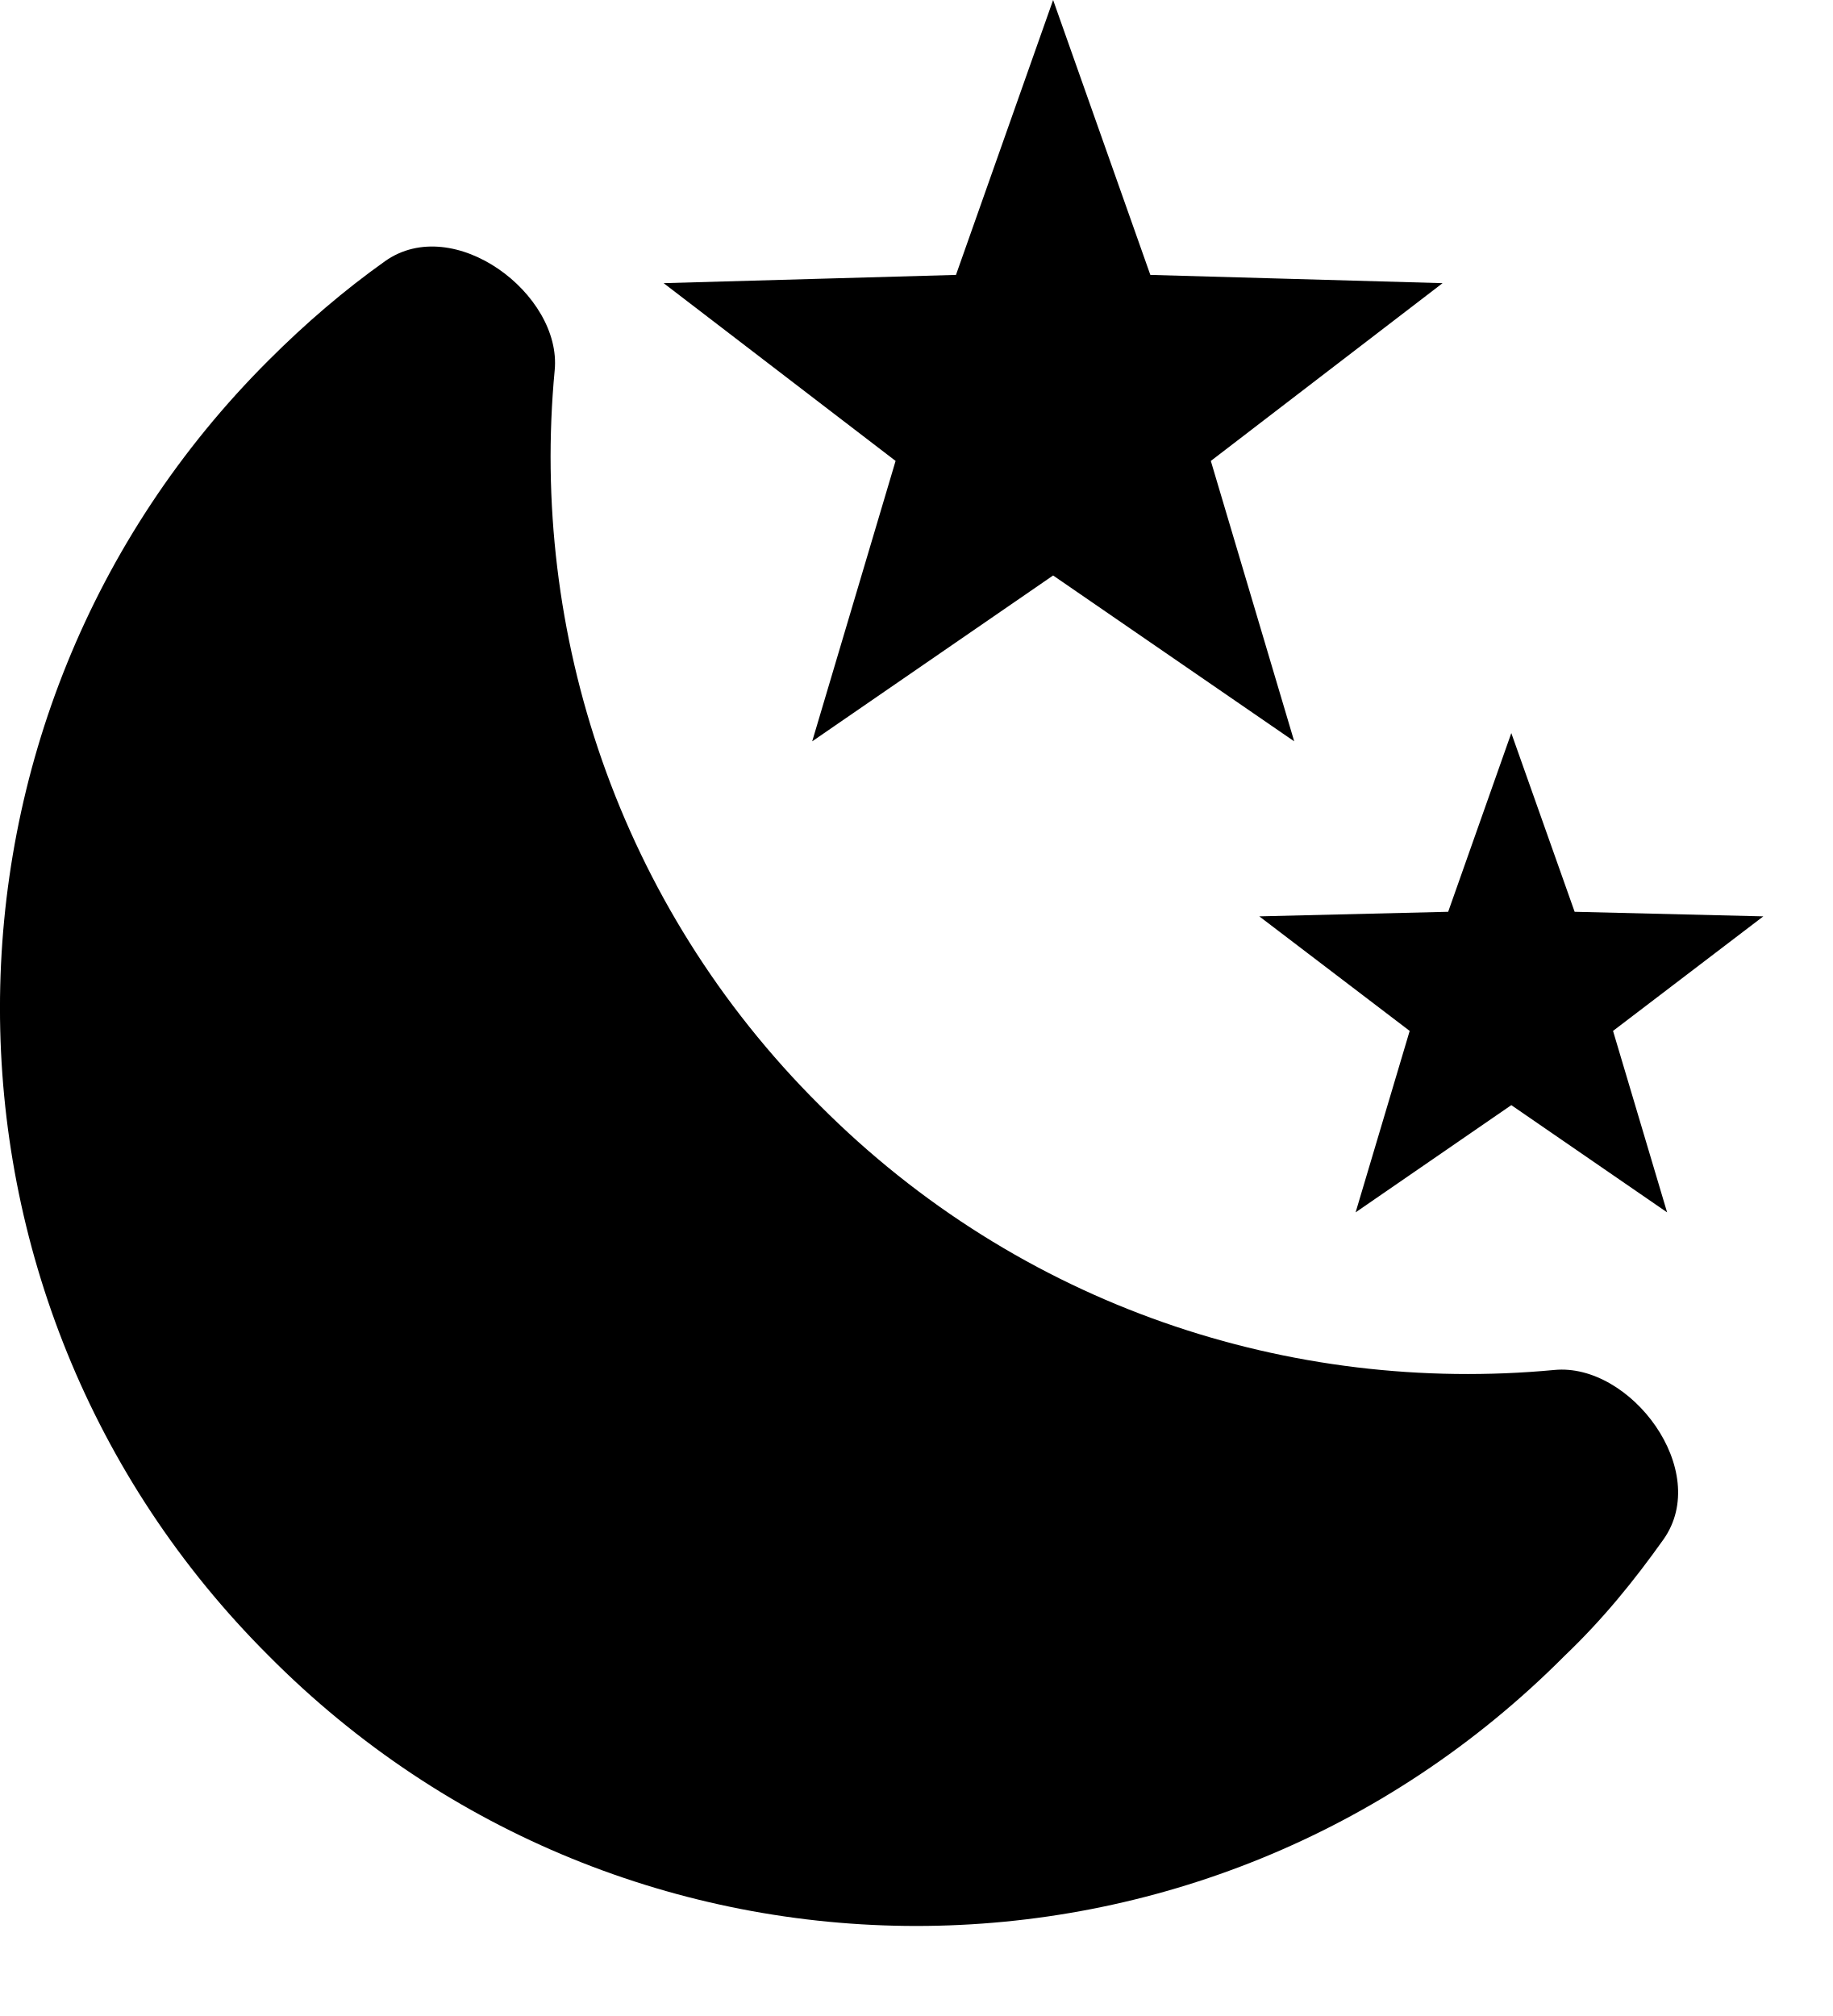
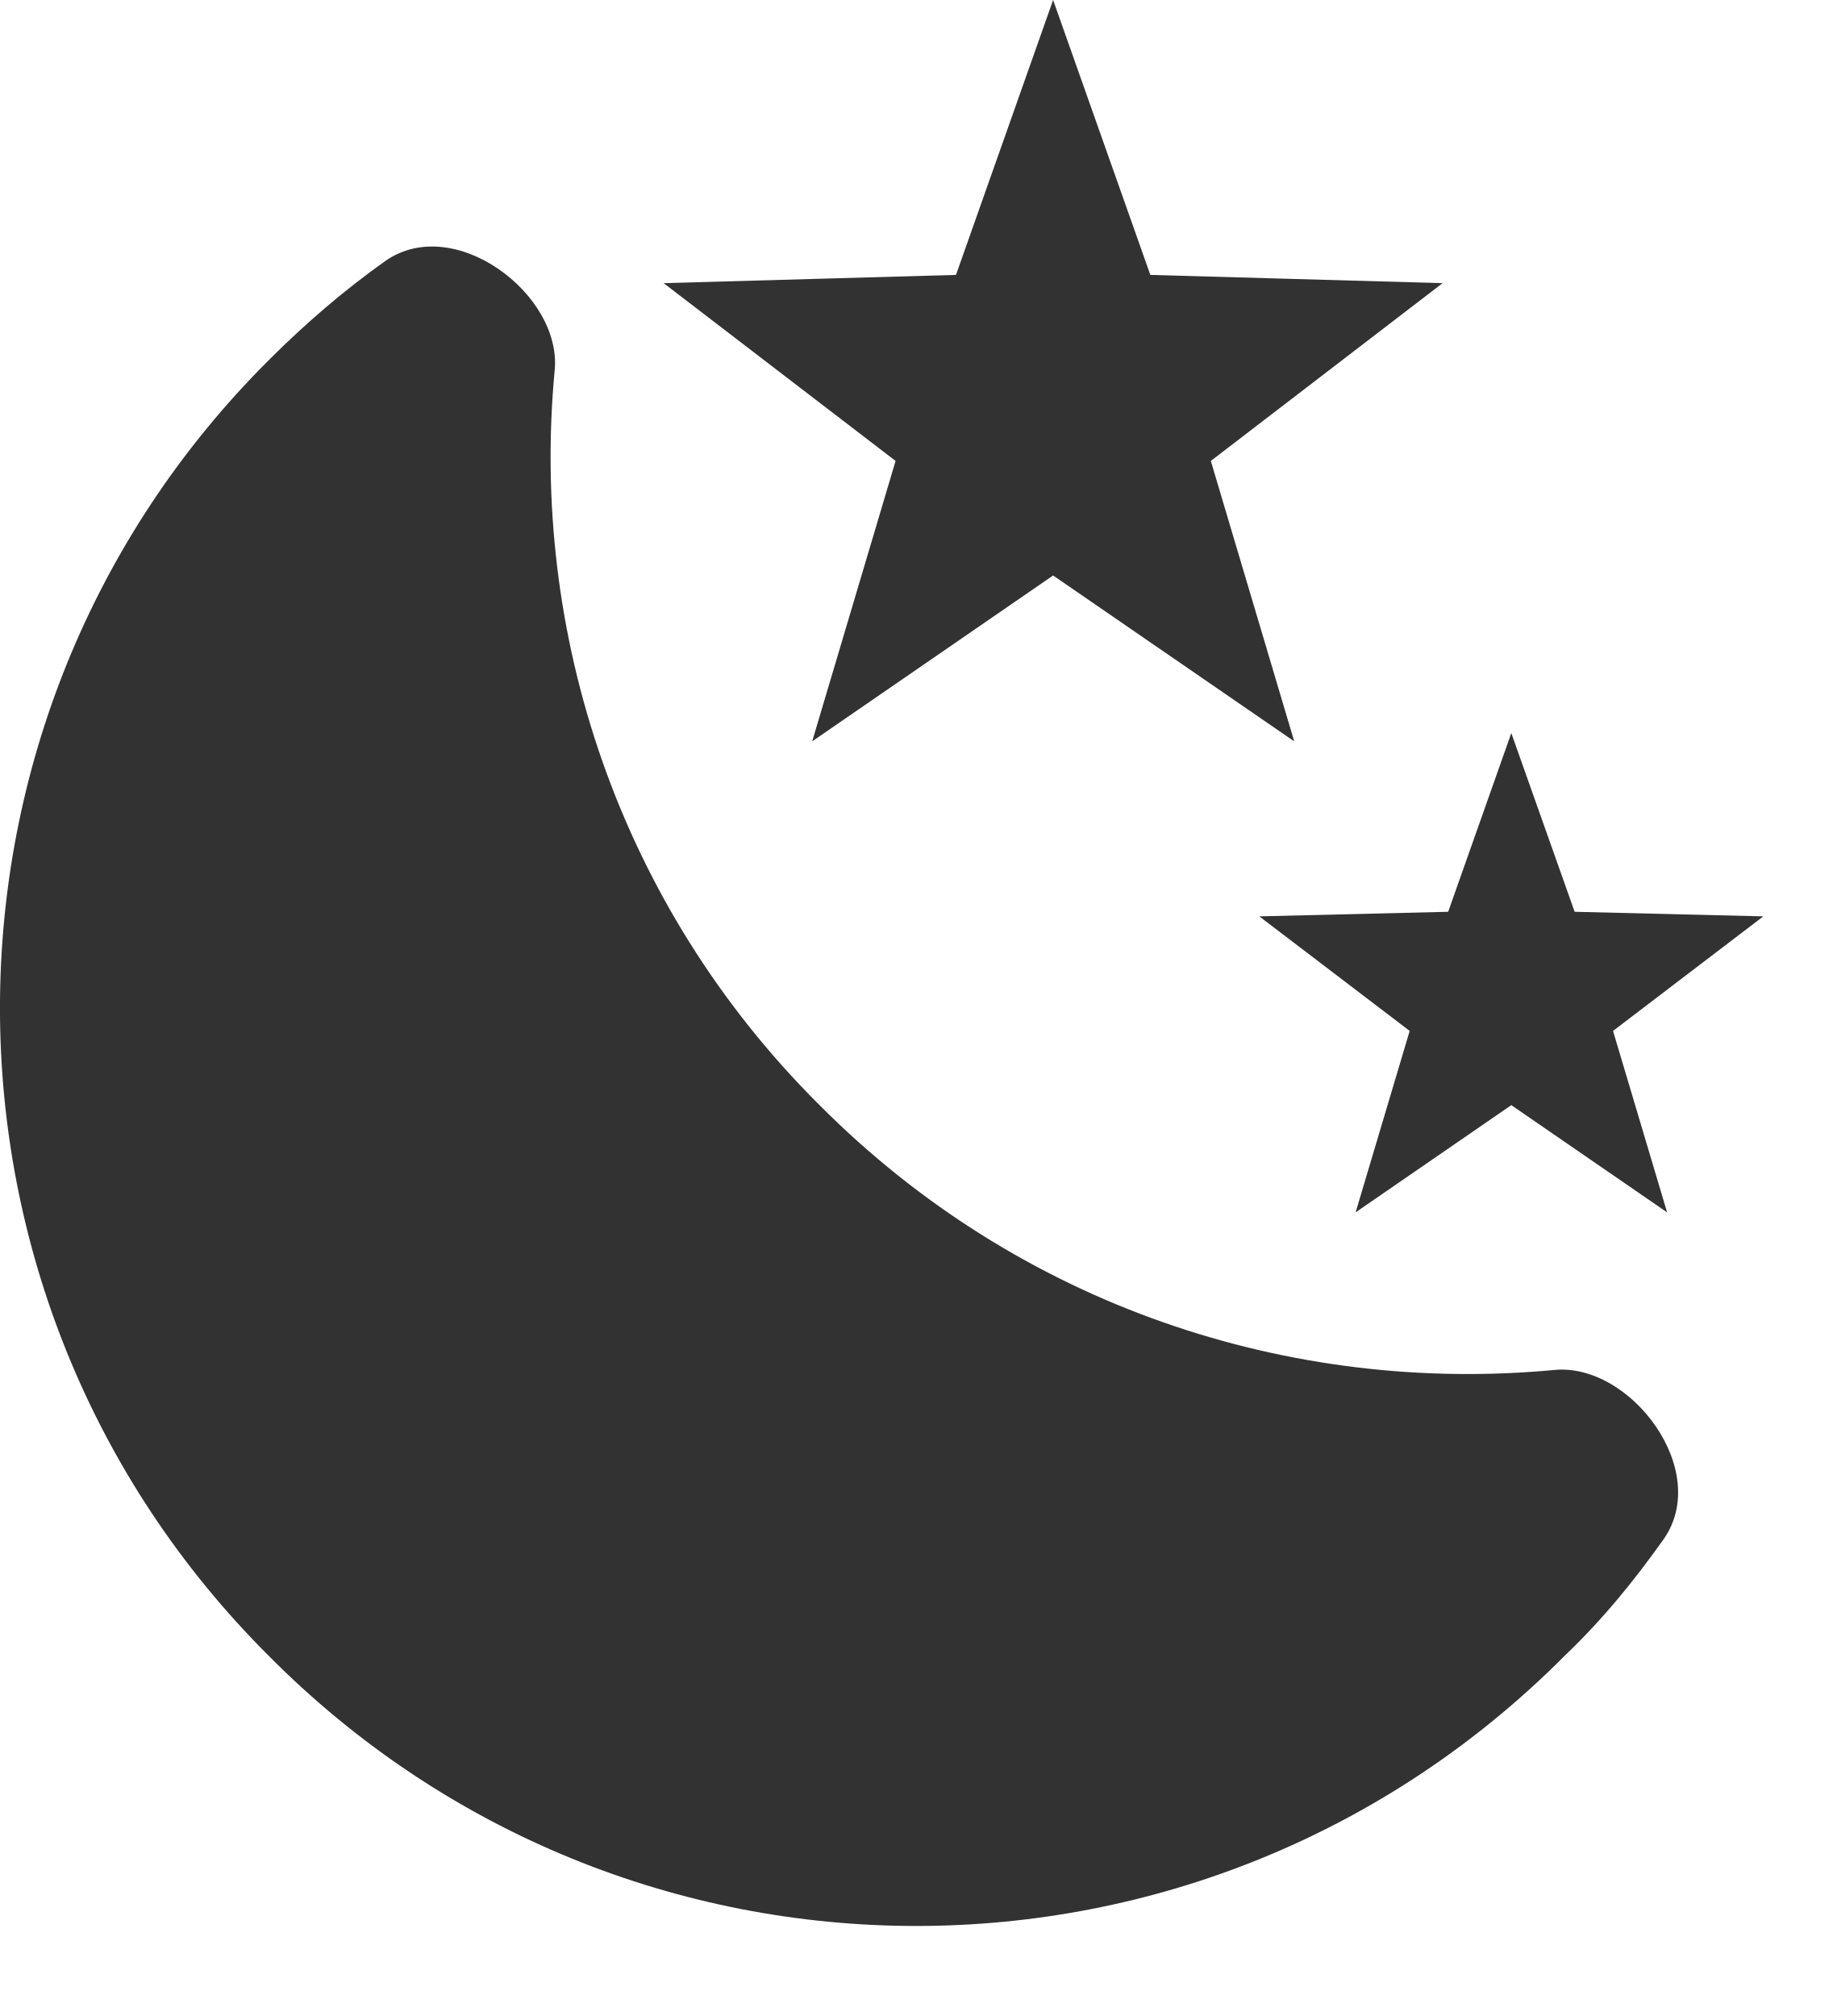
<svg xmlns="http://www.w3.org/2000/svg" width="20" height="22" viewBox="0 0 20 22" fill="none">
-   <path d="M15.742 3.09L13.213 5.03L14.123 8.09L11.492 6.28L8.863 8.09L9.773 5.03L7.242 3.09L10.432 3L11.492 0L12.553 3L15.742 3.09ZM19.242 10L17.602 11.25L18.192 13.23L16.492 12.06L14.793 13.23L15.383 11.25L13.742 10L15.803 9.95L16.492 8L17.183 9.95L19.242 10ZM16.962 14.95C17.793 14.87 18.683 16.05 18.152 16.8C17.832 17.25 17.492 17.67 17.073 18.07C13.162 22 6.832 22 2.933 18.07C-0.978 14.17 -0.978 7.83 2.933 3.93C3.333 3.53 3.752 3.17 4.202 2.85C4.952 2.32 6.133 3.21 6.053 4.04C5.782 6.9 6.742 9.87 8.943 12.06C11.133 14.26 14.092 15.22 16.962 14.95Z" fill="black" />
+   <path d="M15.742 3.09L13.213 5.03L14.123 8.09L11.492 6.28L8.863 8.09L9.773 5.03L7.242 3.09L10.432 3L11.492 0L12.553 3L15.742 3.09ZM19.242 10L17.602 11.25L18.192 13.23L16.492 12.06L14.793 13.23L15.383 11.25L13.742 10L15.803 9.95L16.492 8L17.183 9.95L19.242 10ZM16.962 14.95C17.793 14.87 18.683 16.05 18.152 16.8C17.832 17.25 17.492 17.67 17.073 18.07C13.162 22 6.832 22 2.933 18.07C-0.978 14.17 -0.978 7.83 2.933 3.93C3.333 3.53 3.752 3.17 4.202 2.85C4.952 2.32 6.133 3.21 6.053 4.04C5.782 6.9 6.742 9.87 8.943 12.06C11.133 14.26 14.092 15.22 16.962 14.95Z" fill="#323232" />
</svg>
